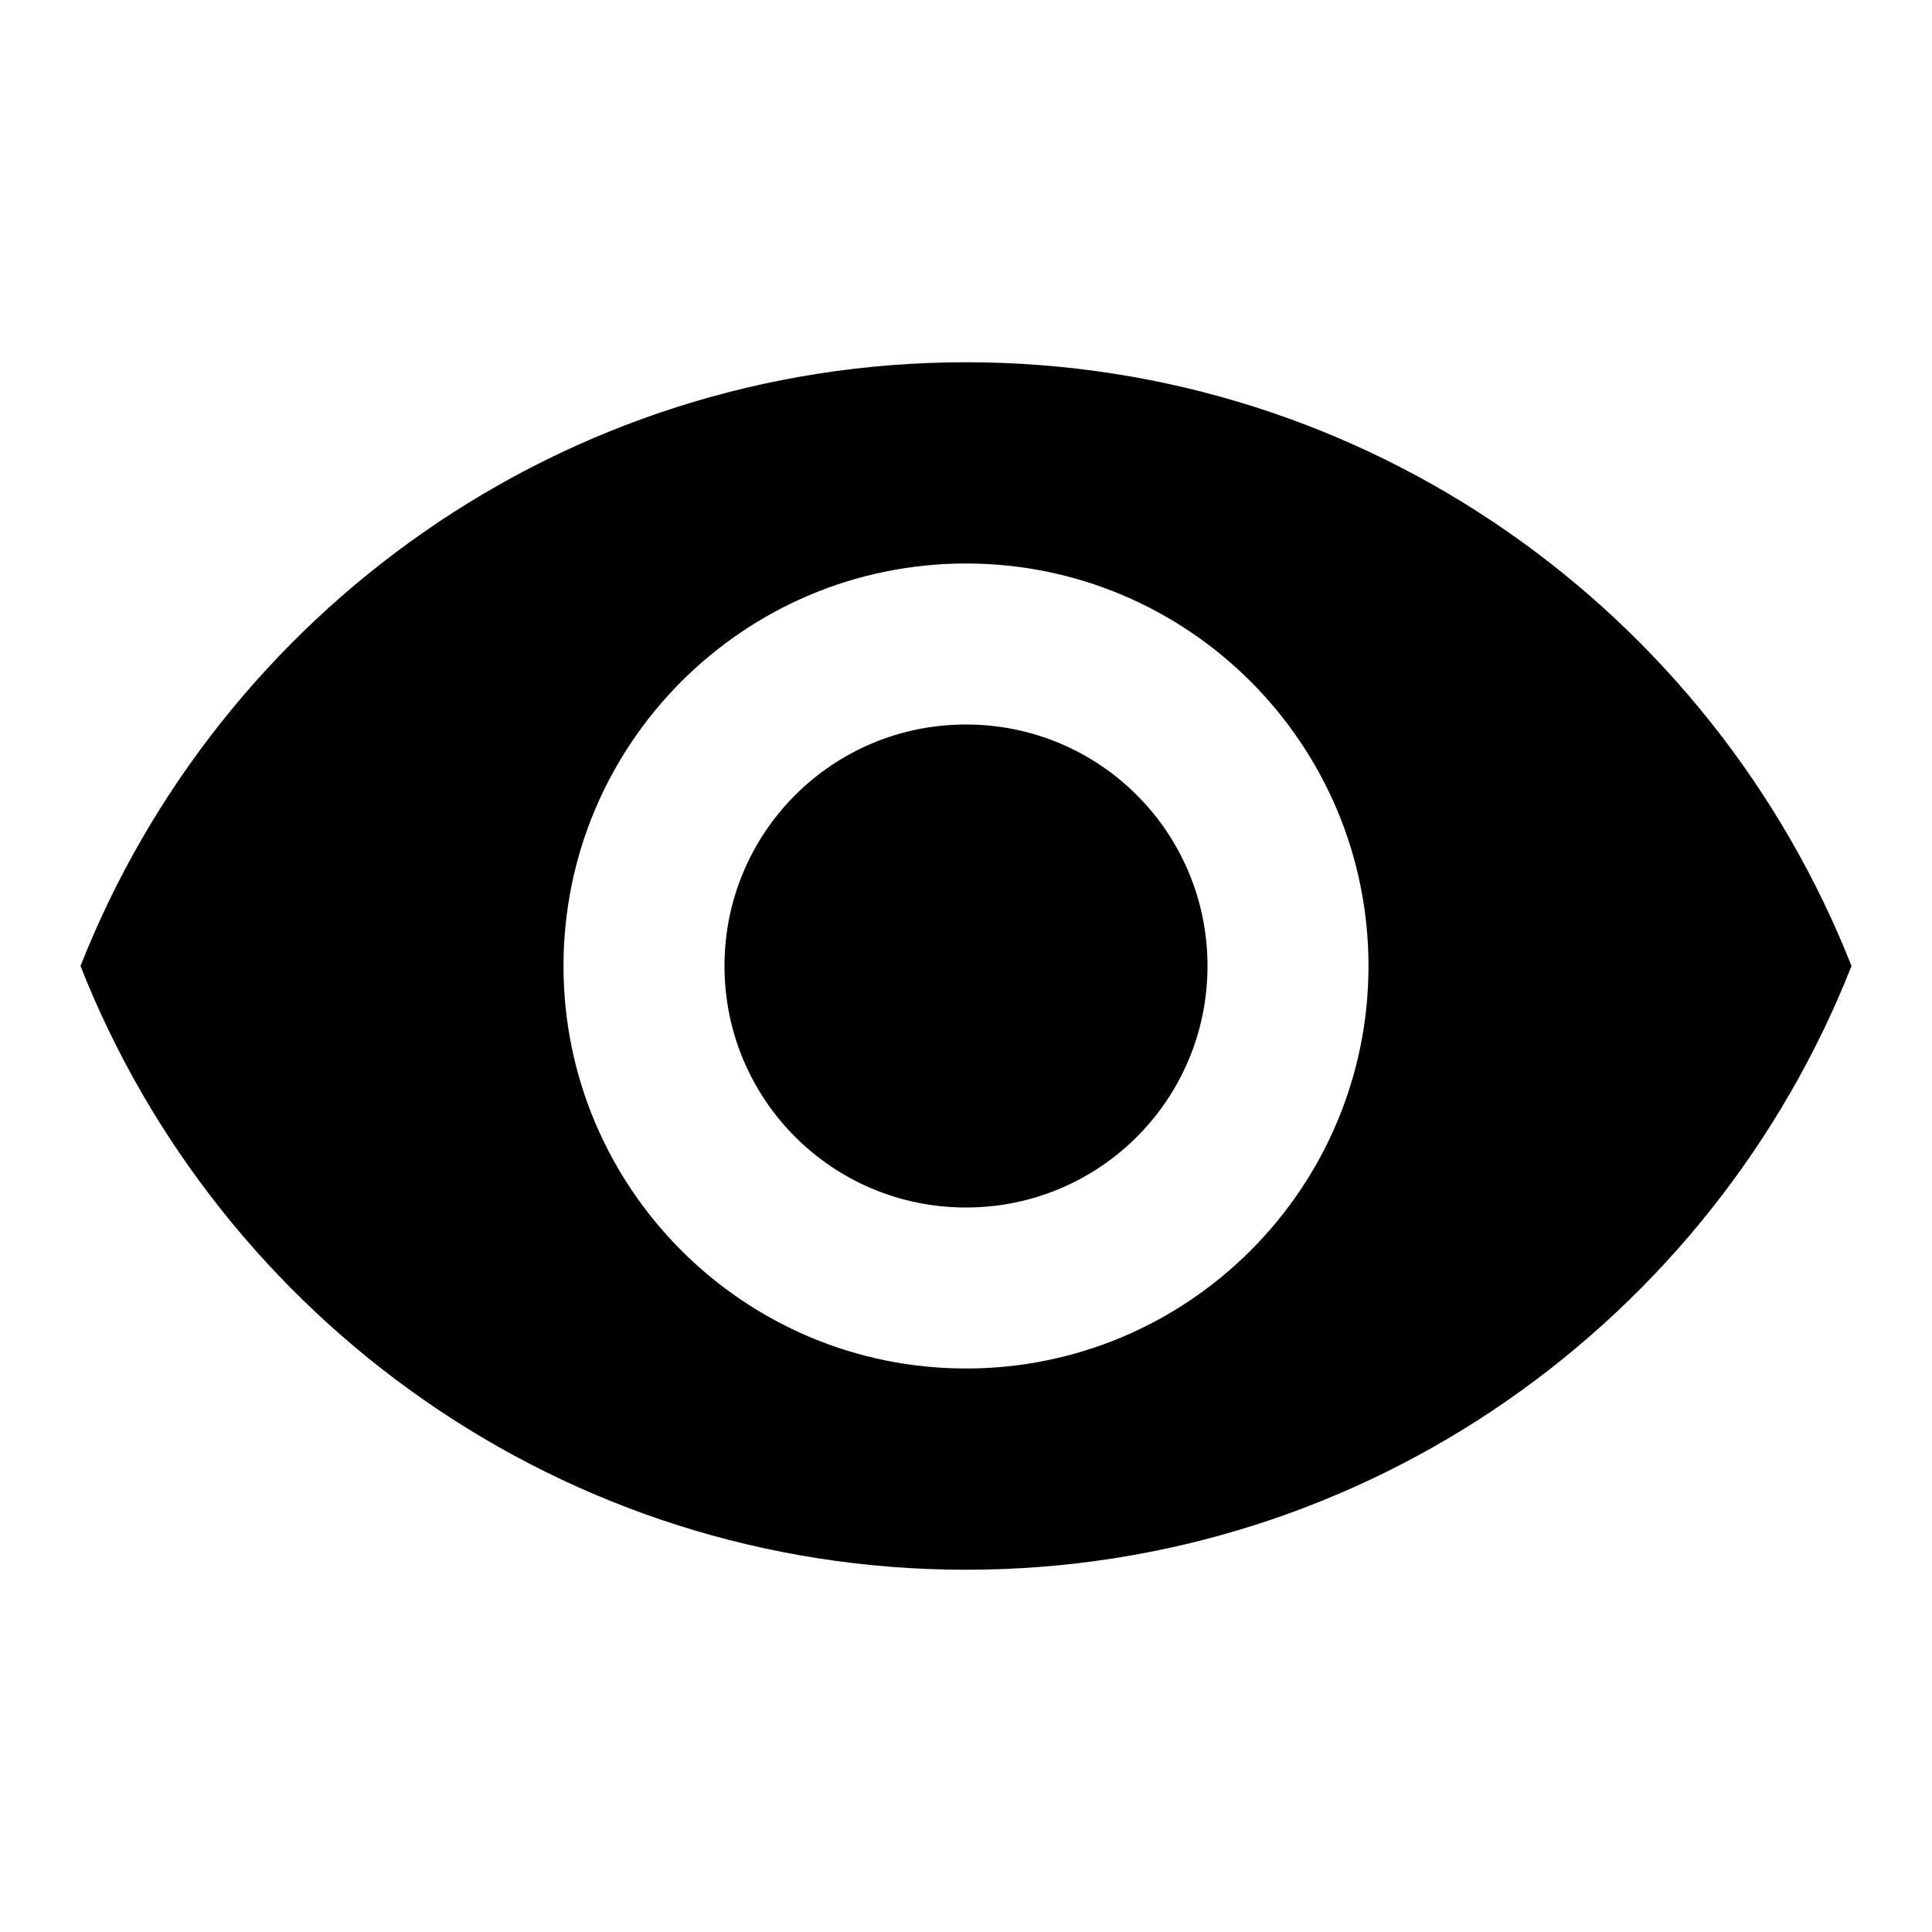
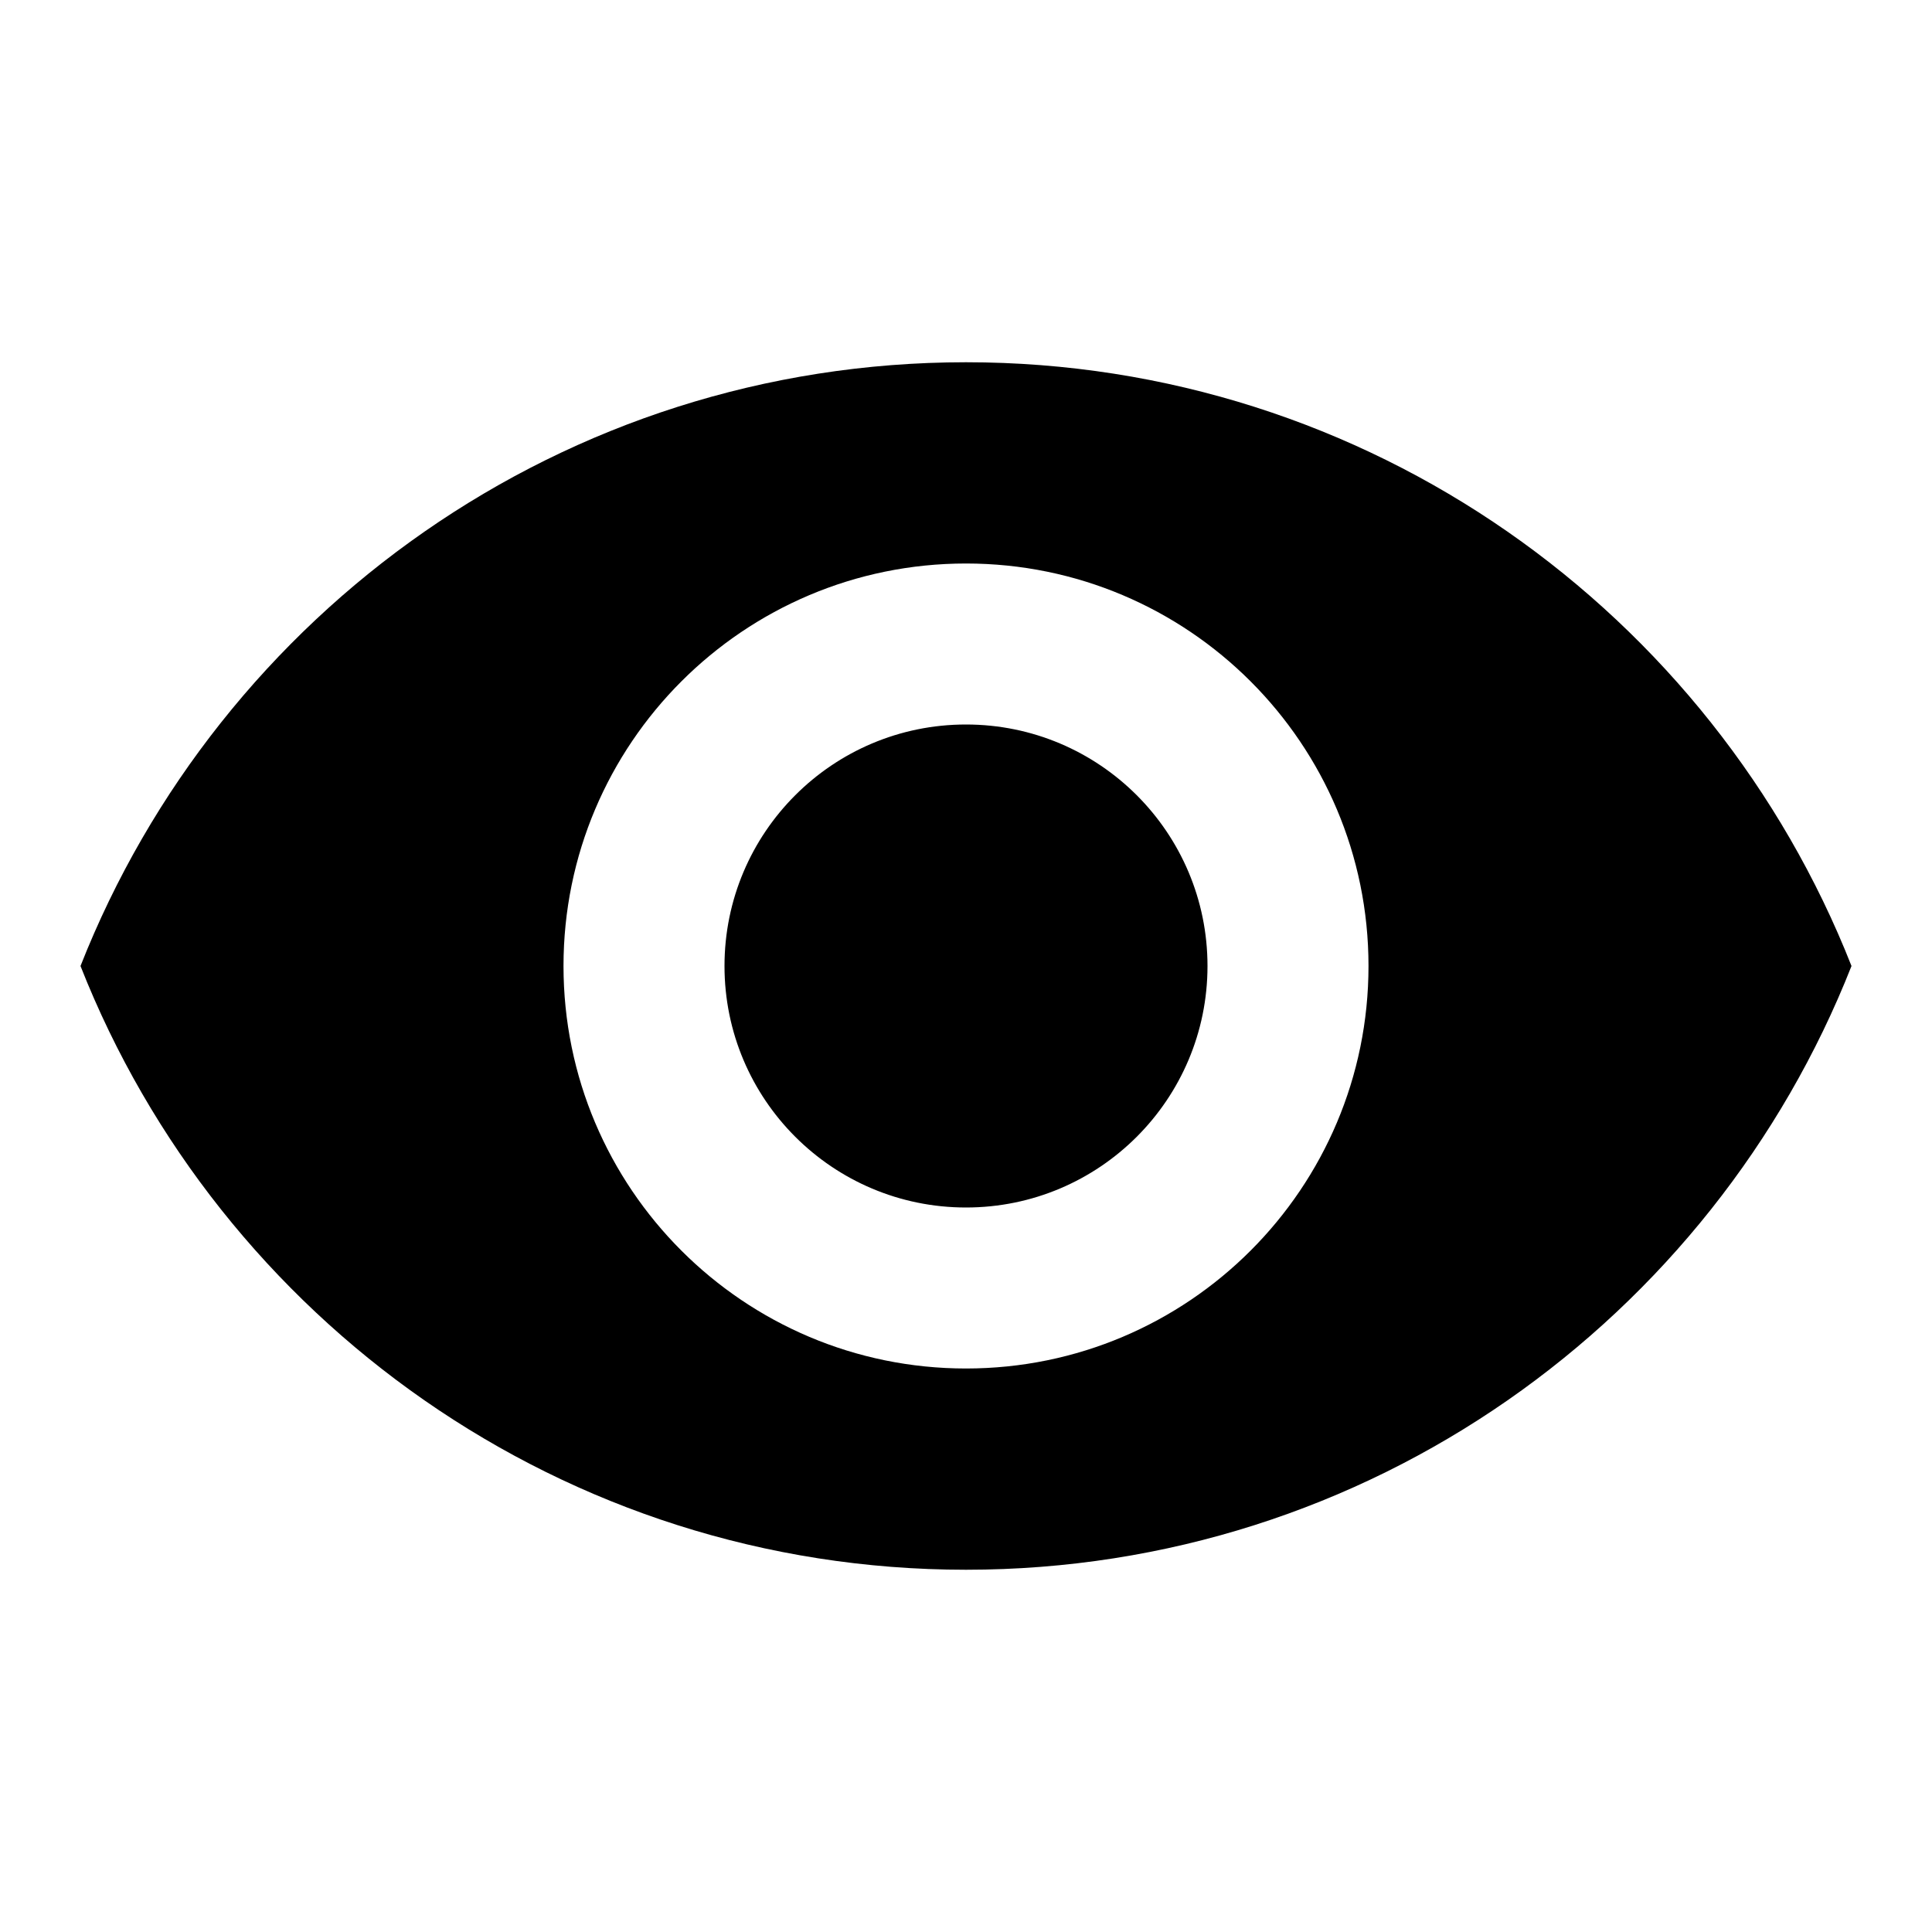
- <svg xmlns="http://www.w3.org/2000/svg" height="24px" viewBox="0 0 24 24" width="24px" fill="#000000">
-   <path d="M0 0h24v24H0z" fill="none" />
-   <path d="M12 4.5C7 4.5 2.73 7.61 1 12c1.73 4.39 6 7.5 11 7.5s9.27-3.11 11-7.5c-1.73-4.39-6-7.5-11-7.5zM12 17c-2.76 0-5-2.24-5-5s2.24-5 5-5 5 2.24 5 5-2.24 5-5 5zm0-8c-1.66 0-3 1.34-3 3s1.34 3 3 3 3-1.34 3-3-1.34-3-3-3z" />
+ <svg style="width:24px;height:24px" viewBox="0 0 24 24">
+   <path fill="currentColor" d="M12,9A3,3 0 0,0 9,12A3,3 0 0,0 12,15A3,3 0 0,0 15,12A3,3 0 0,0 12,9M12,17A5,5 0 0,1 7,12A5,5 0 0,1 12,7A5,5 0 0,1 17,12A5,5 0 0,1 12,17M12,4.5C7,4.5 2.73,7.61 1,12C2.73,16.39 7,19.5 12,19.5C17,19.5 21.27,16.39 23,12C21.27,7.61 17,4.5 12,4.5Z" />
</svg>
